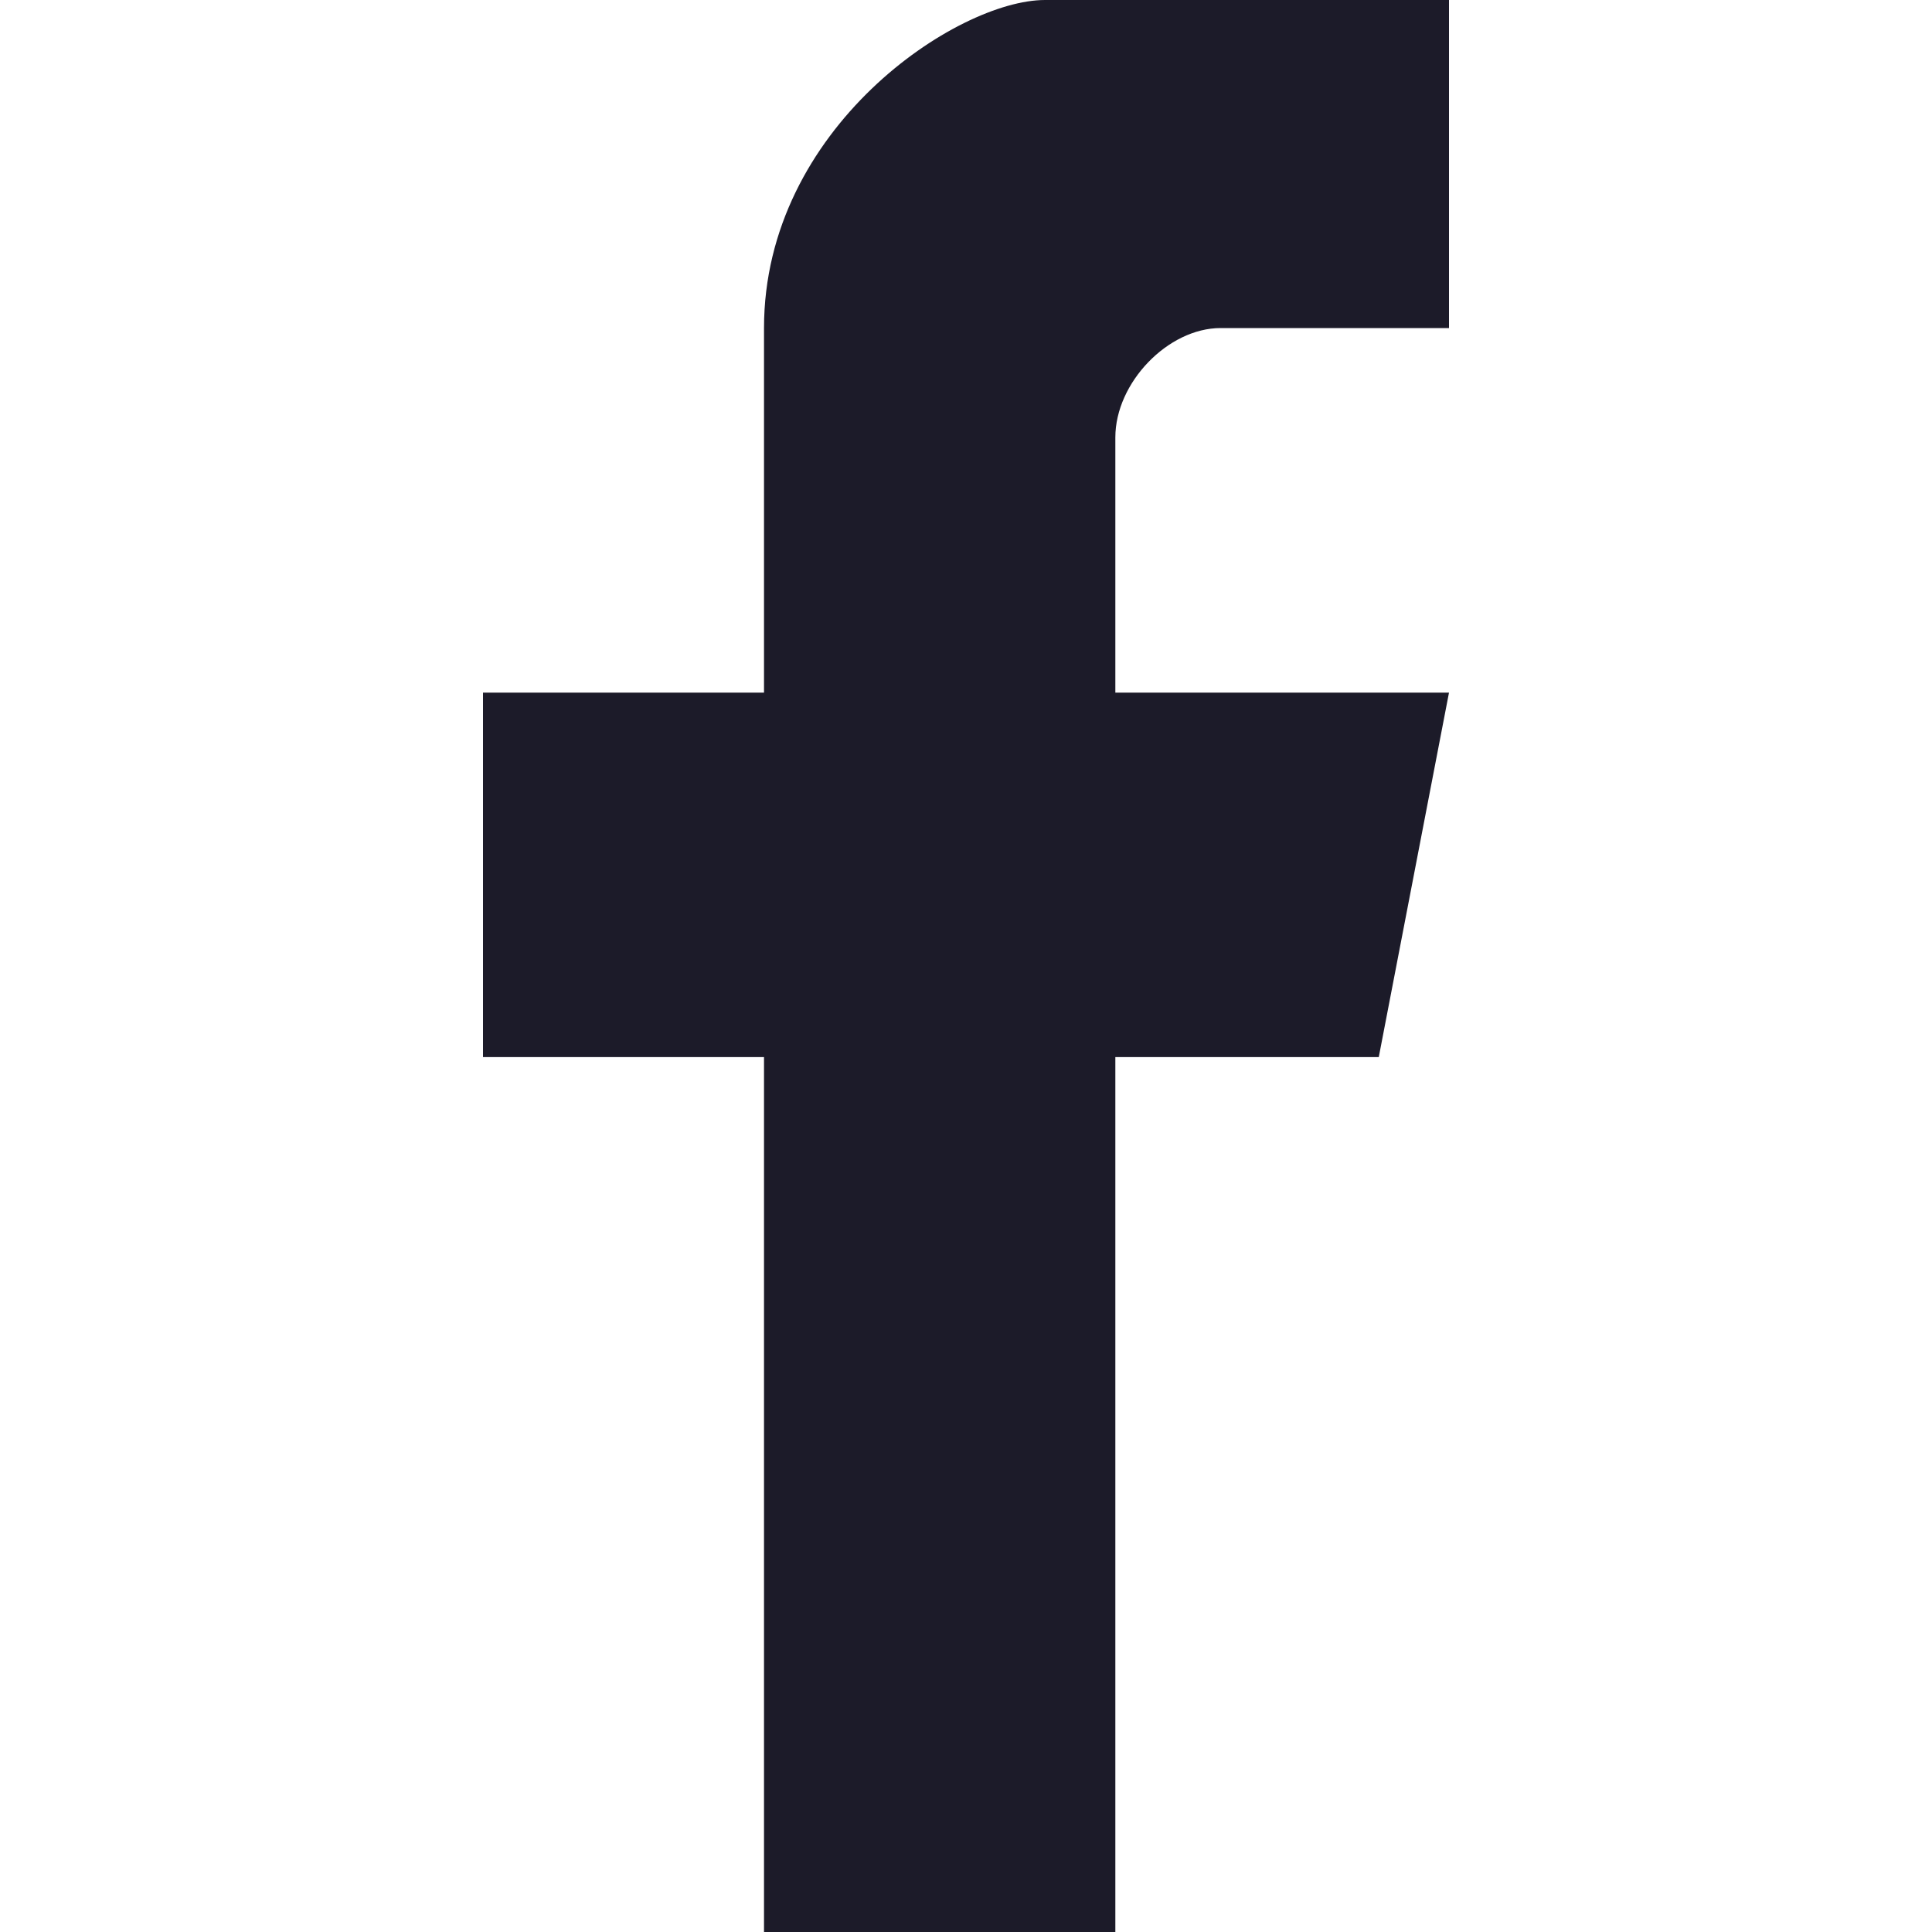
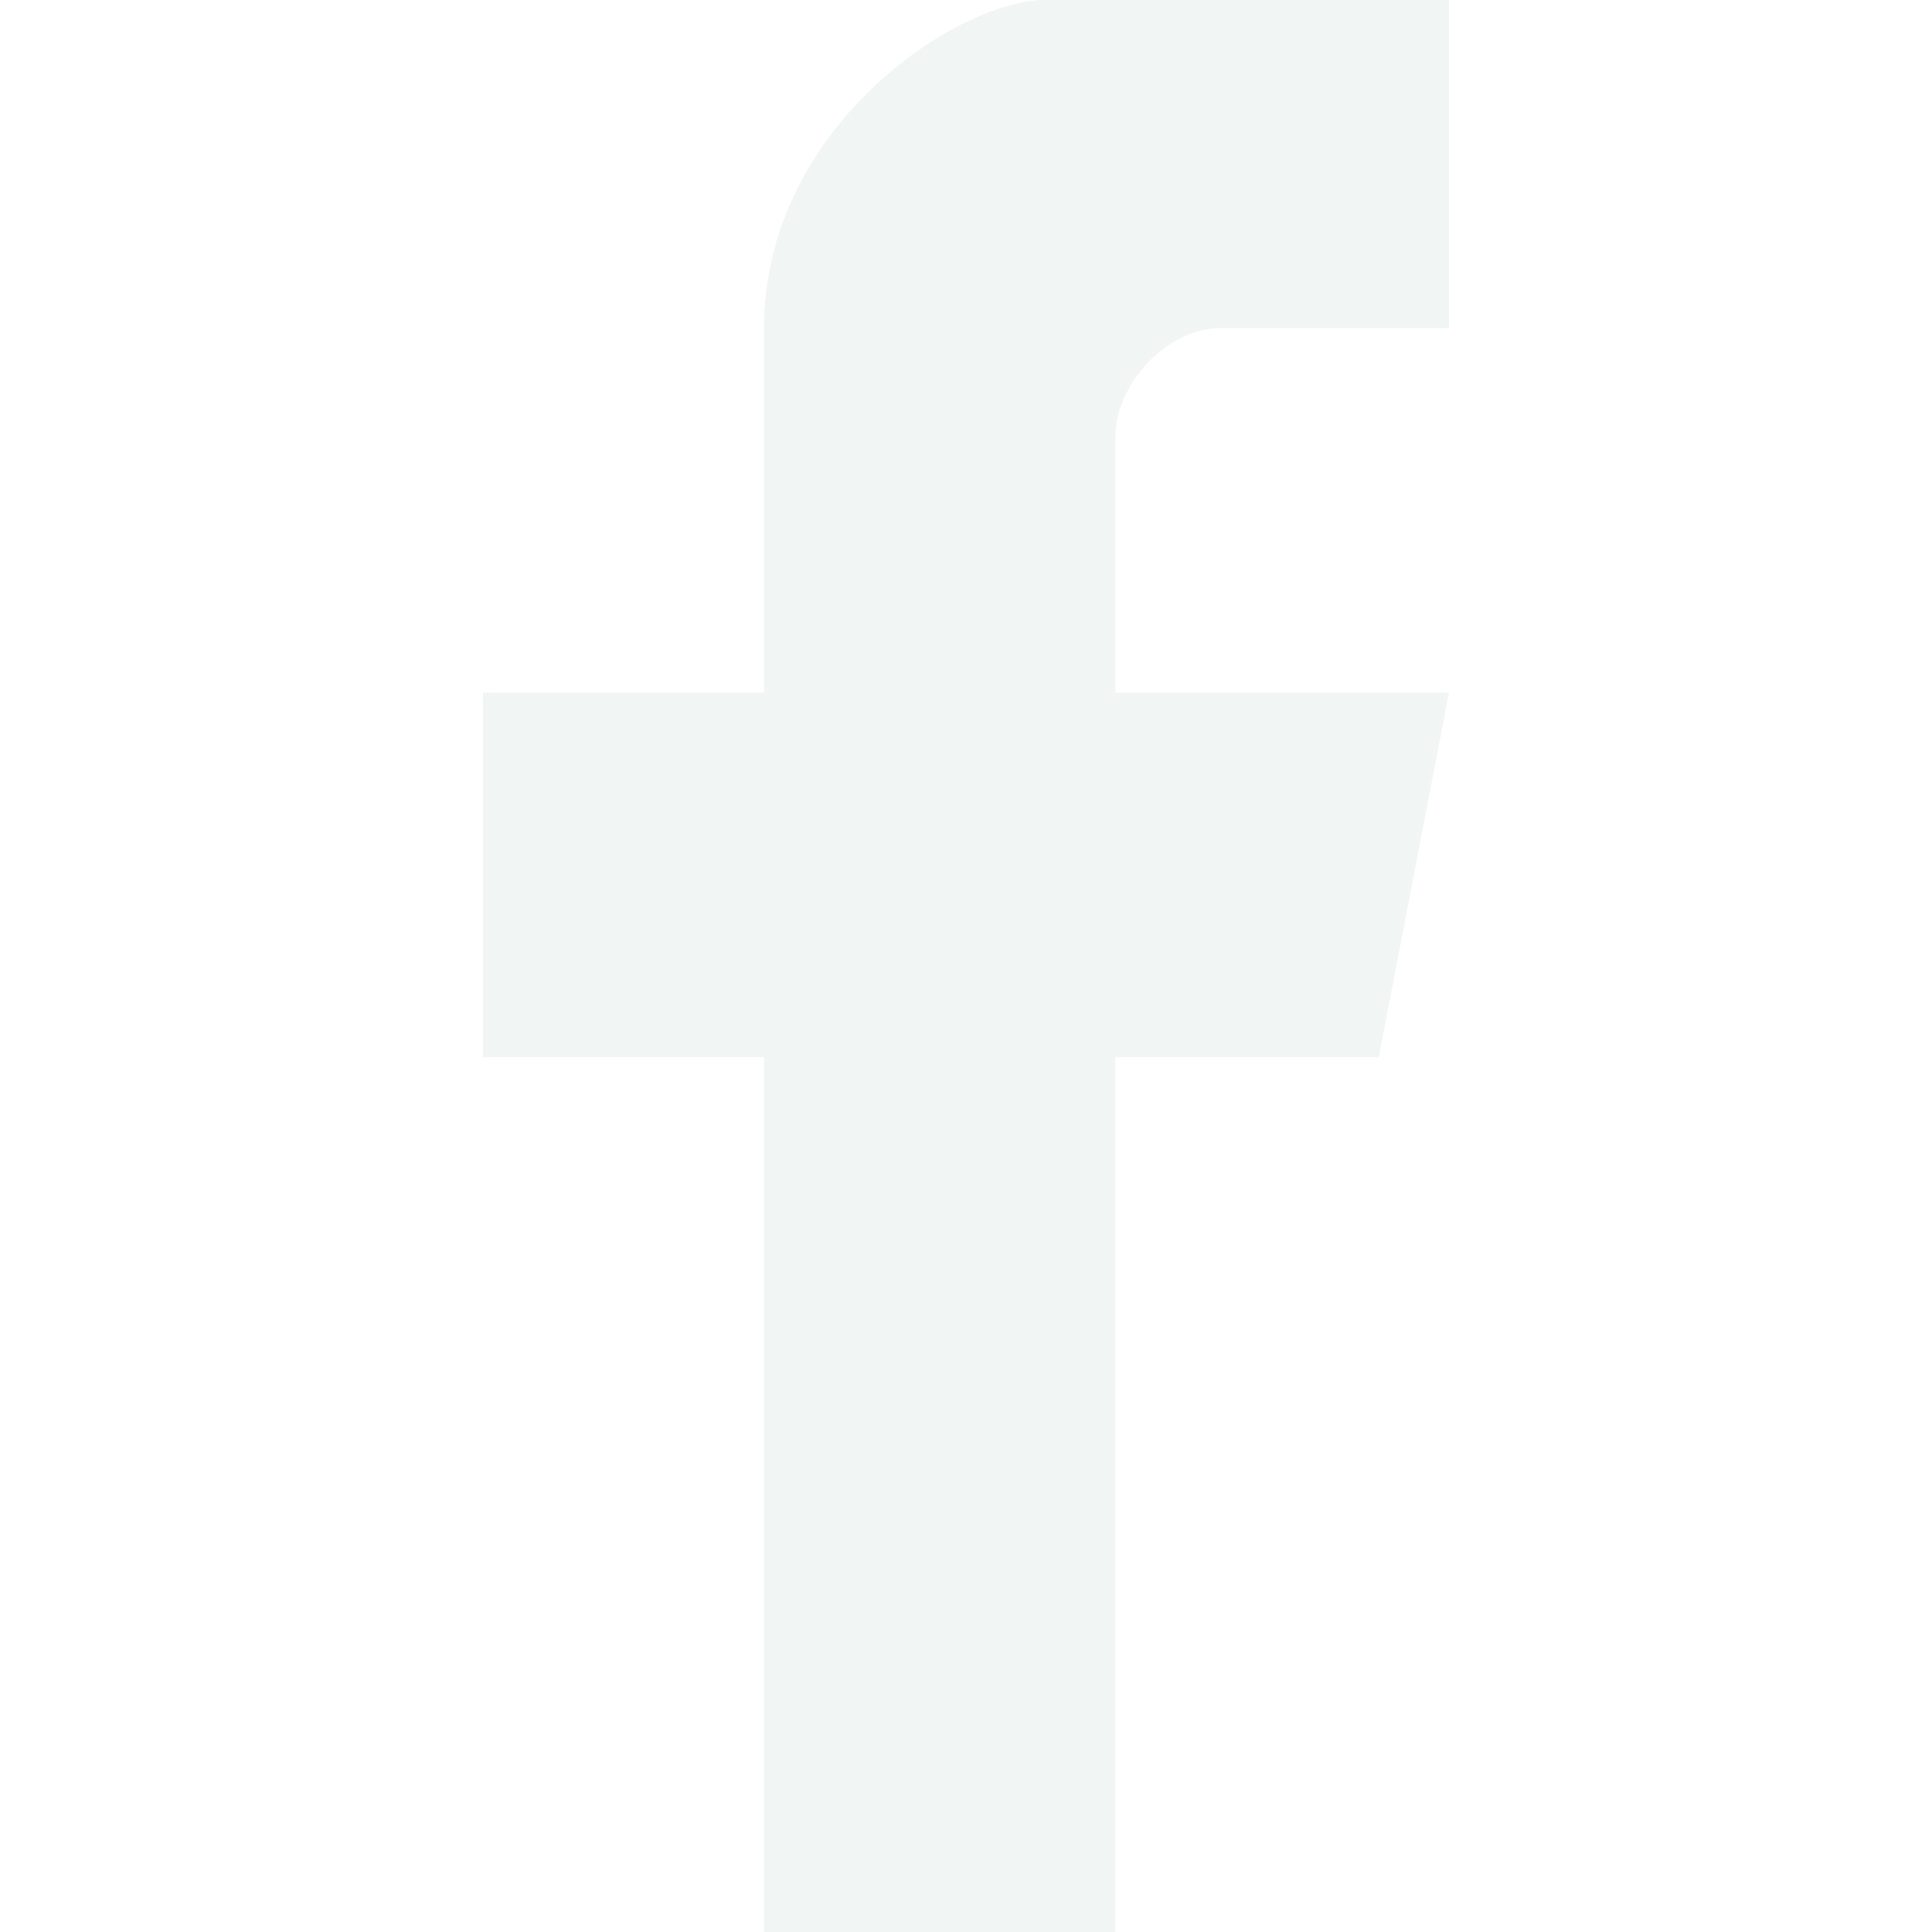
<svg xmlns="http://www.w3.org/2000/svg" width="20" height="20" viewBox="0 0 20 20" fill="none">
-   <path d="M7.909 10.943V20H11.546V10.943H14.273L15 7.17H11.546V4.528C11.546 3.962 12.091 3.396 12.636 3.396H15V0H10.818C9.909 0 7.909 1.321 7.909 3.396V7.17H5V10.943H7.909Z" fill="#1C1B29" />
+   <path d="M7.909 10.943V20H11.546V10.943H14.273L15 7.17H11.546V4.528C11.546 3.962 12.091 3.396 12.636 3.396H15V0H10.818C9.909 0 7.909 1.321 7.909 3.396V7.17H5V10.943H7.909Z" fill="#f1f5f4" />
</svg>
